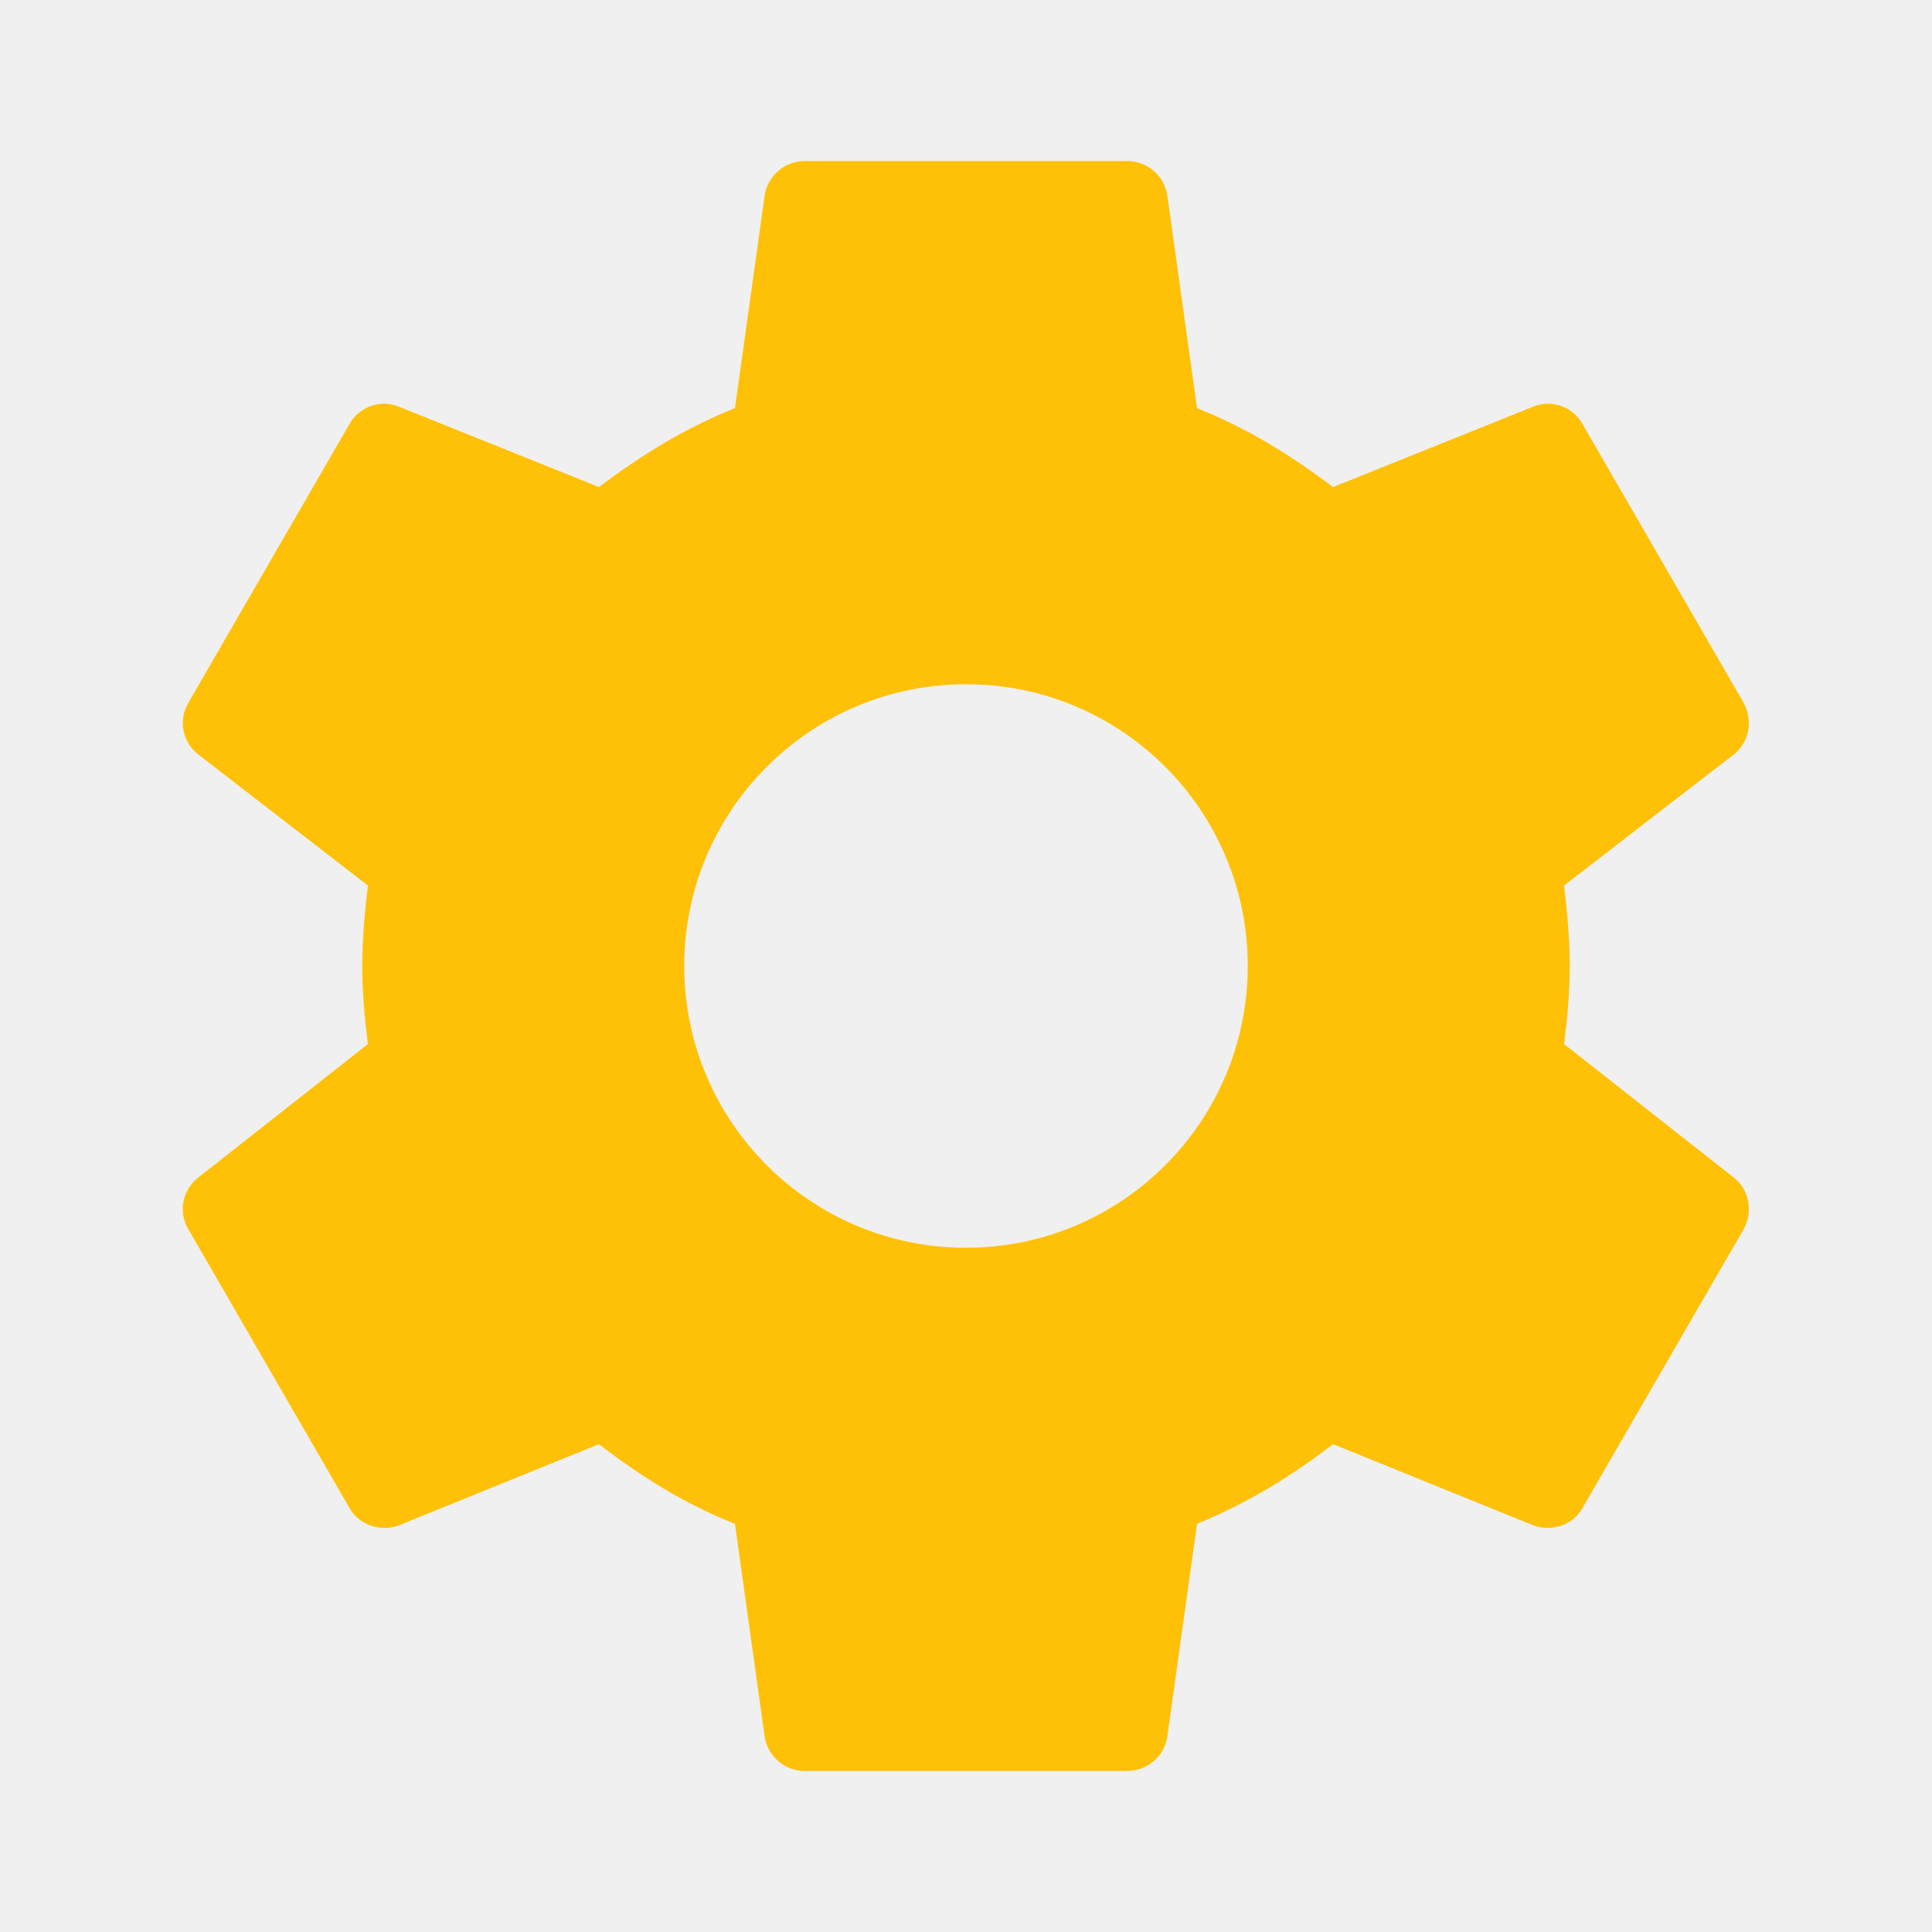
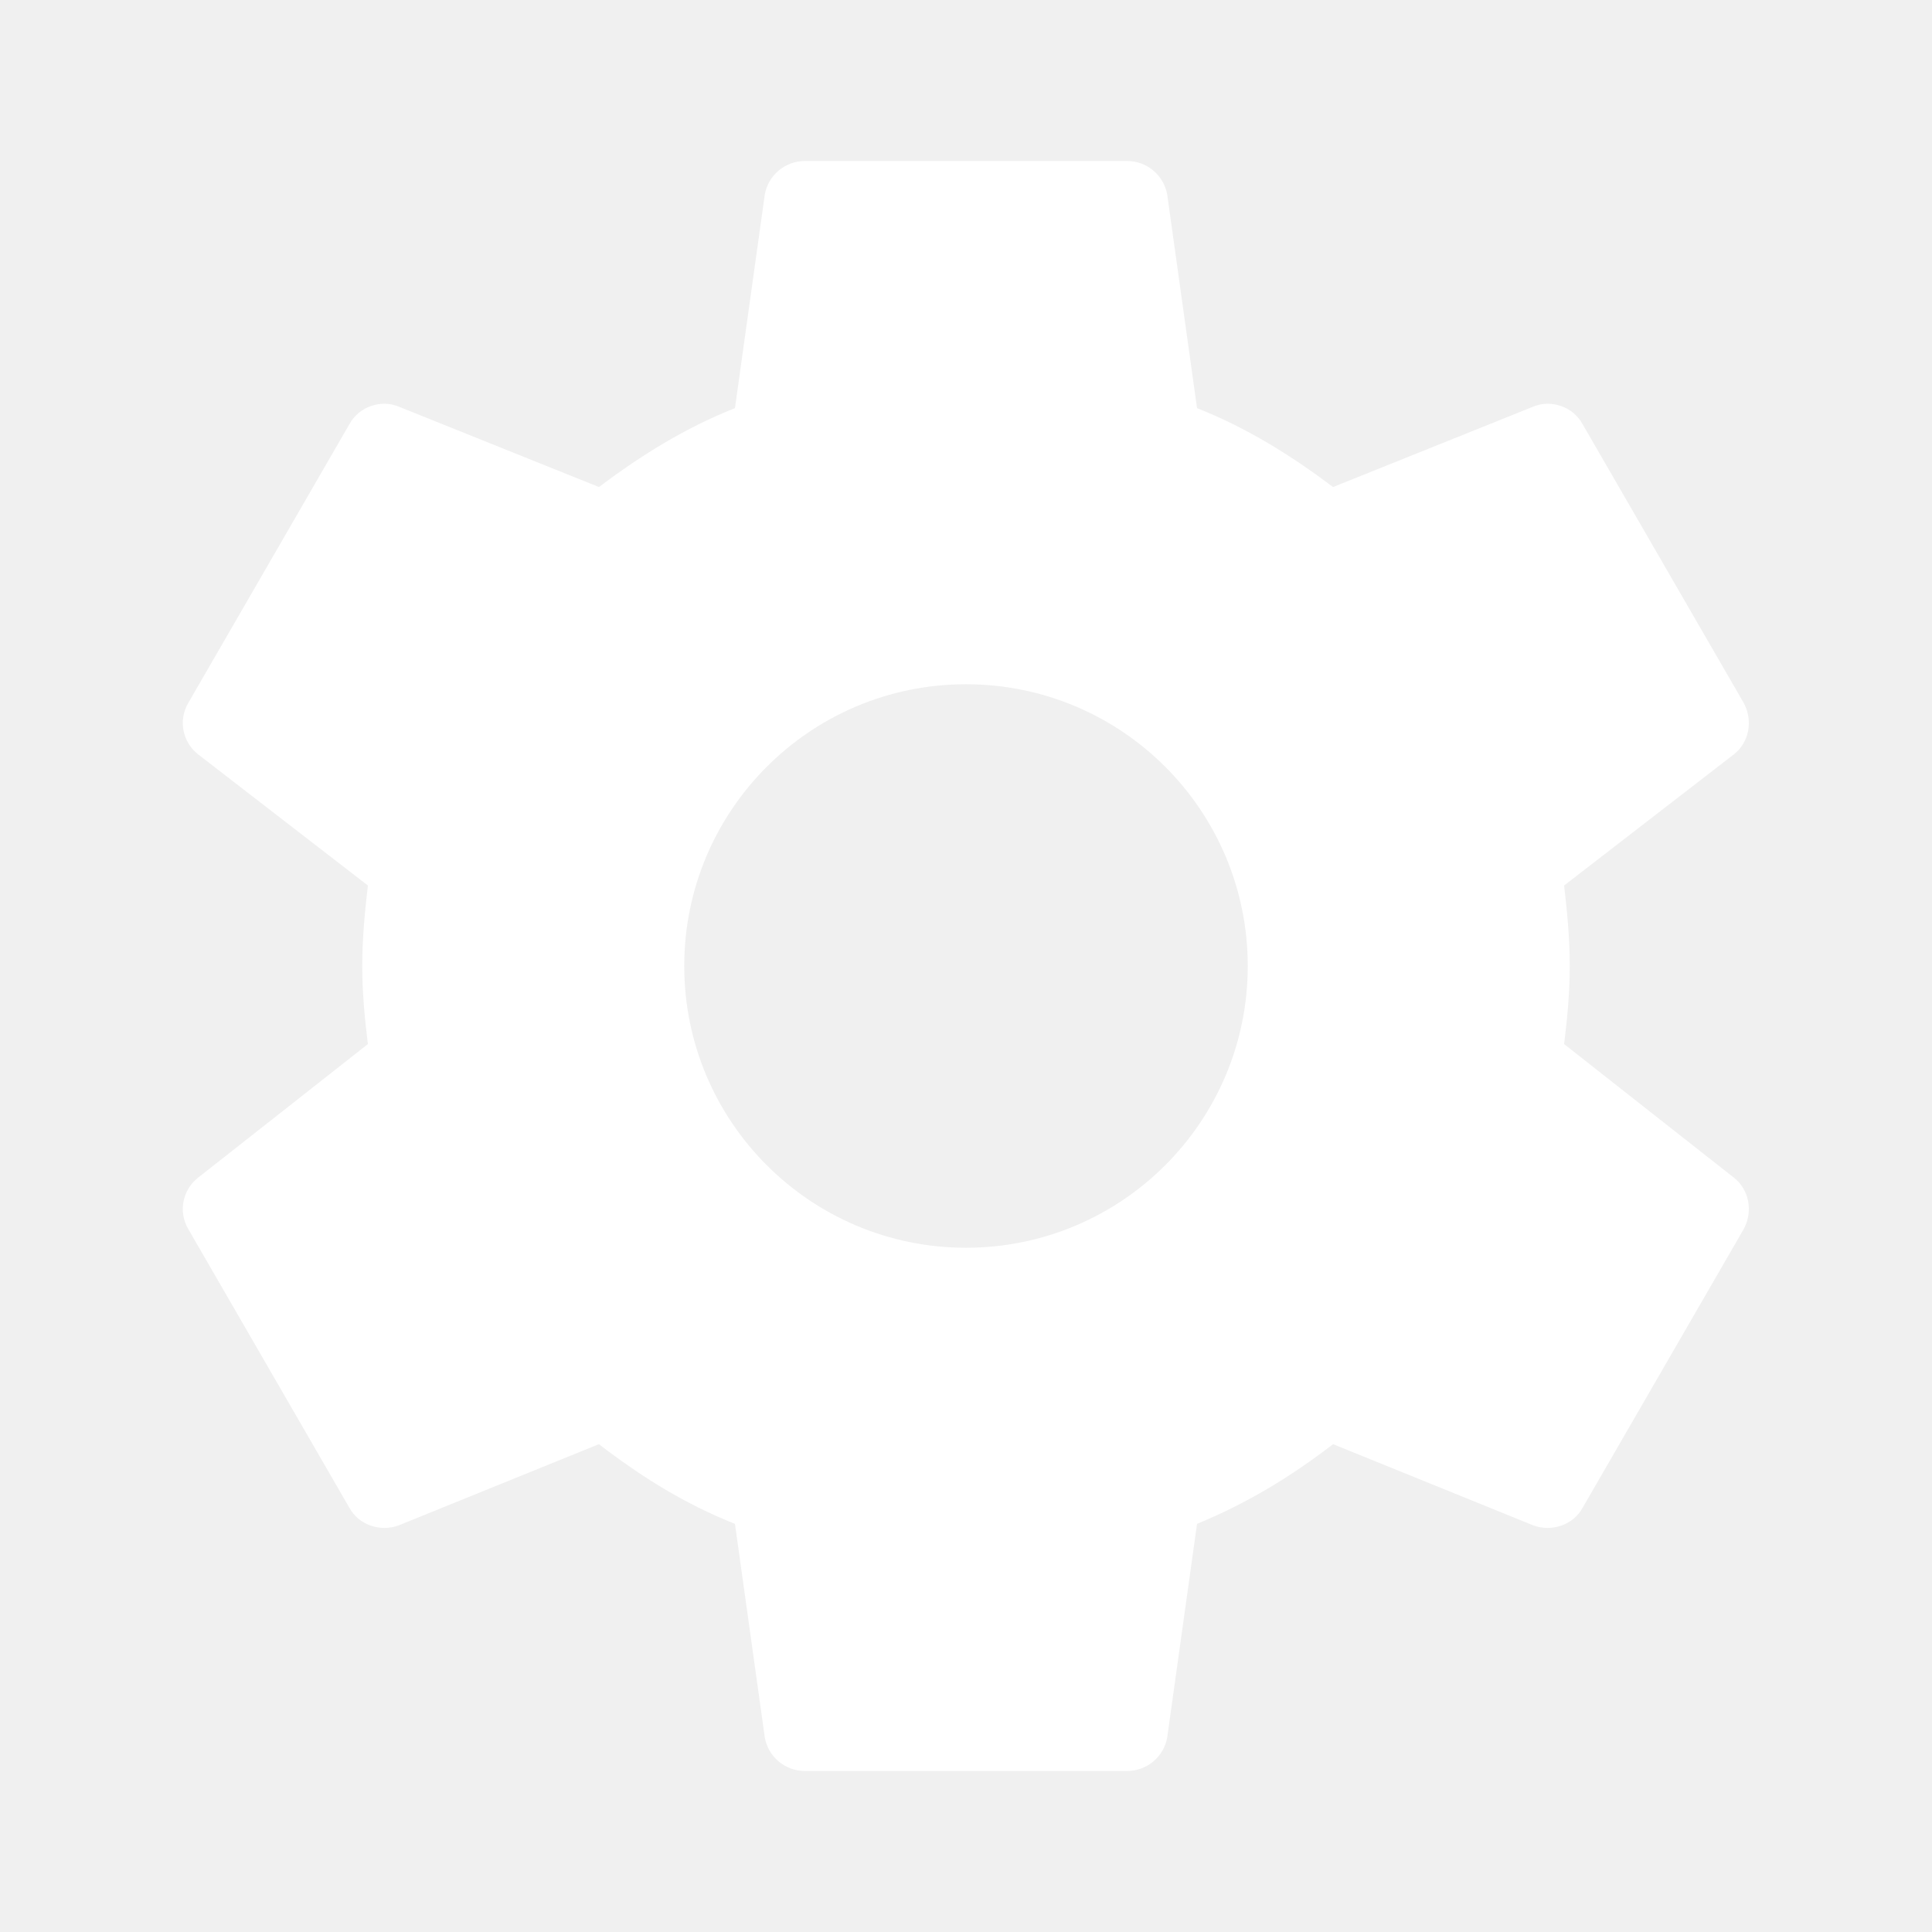
<svg xmlns="http://www.w3.org/2000/svg" viewBox="0 0 24 24" width="64" height="64">
-   <path fill="#FFC107" d="M19.43 12.97c.04-.32.07-.64.07-.97s-.03-.66-.07-1l2.11-1.63c.19-.15.24-.42.12-.64l-2-3.46c-.12-.22-.39-.31-.61-.22l-2.49 1c-.52-.39-1.06-.73-1.69-.98l-.37-2.65A.506.506 0 0 0 14 2h-4c-.25 0-.46.18-.5.42l-.37 2.65c-.63.25-1.17.59-1.69.98l-2.49-1c-.22-.09-.49 0-.61.22l-2 3.46c-.13.22-.07.49.12.64L4.57 11c-.04.34-.07.67-.07 1c0 .33.03.65.07.97l-2.11 1.66c-.19.15-.25.42-.12.64l2 3.46c.12.22.39.3.61.22l2.49-1.01c.52.4 1.06.74 1.69.99l.37 2.65c.04.24.25.42.5.42h4c.25 0 .46-.18.5-.42l.37-2.65c.63-.26 1.17-.59 1.69-.99l2.49 1.01c.22.08.49 0 .61-.22l2-3.46c.12-.22.07-.49-.12-.64l-2.11-1.66M12 15.5A3.5 3.5 0 0 1 8.5 12A3.5 3.5 0 0 1 12 8.5a3.5 3.5 0 0 1 3.5 3.5a3.5 3.5 0 0 1-3.5 3.5" />
+   <path fill="#FFFFFF" d="M19.43 12.97c.04-.32.07-.64.07-.97s-.03-.66-.07-1l2.11-1.63c.19-.15.24-.42.12-.64l-2-3.46c-.12-.22-.39-.31-.61-.22l-2.49 1c-.52-.39-1.06-.73-1.69-.98l-.37-2.65A.506.506 0 0 0 14 2h-4c-.25 0-.46.18-.5.42l-.37 2.65c-.63.25-1.17.59-1.69.98l-2.49-1c-.22-.09-.49 0-.61.22l-2 3.46c-.13.22-.07.49.12.64L4.57 11c-.04.34-.07.67-.07 1c0 .33.03.65.07.97l-2.11 1.66c-.19.15-.25.42-.12.64l2 3.46c.12.22.39.3.61.22l2.49-1.01c.52.4 1.06.74 1.69.99l.37 2.65c.04.24.25.42.5.42h4c.25 0 .46-.18.5-.42l.37-2.65c.63-.26 1.17-.59 1.69-.99l2.49 1.01c.22.08.49 0 .61-.22l2-3.46c.12-.22.07-.49-.12-.64l-2.11-1.66M12 15.5A3.5 3.5 0 0 1 8.5 12A3.5 3.5 0 0 1 12 8.5a3.5 3.5 0 0 1 3.5 3.5a3.5 3.5 0 0 1-3.5 3.5" />
</svg>
